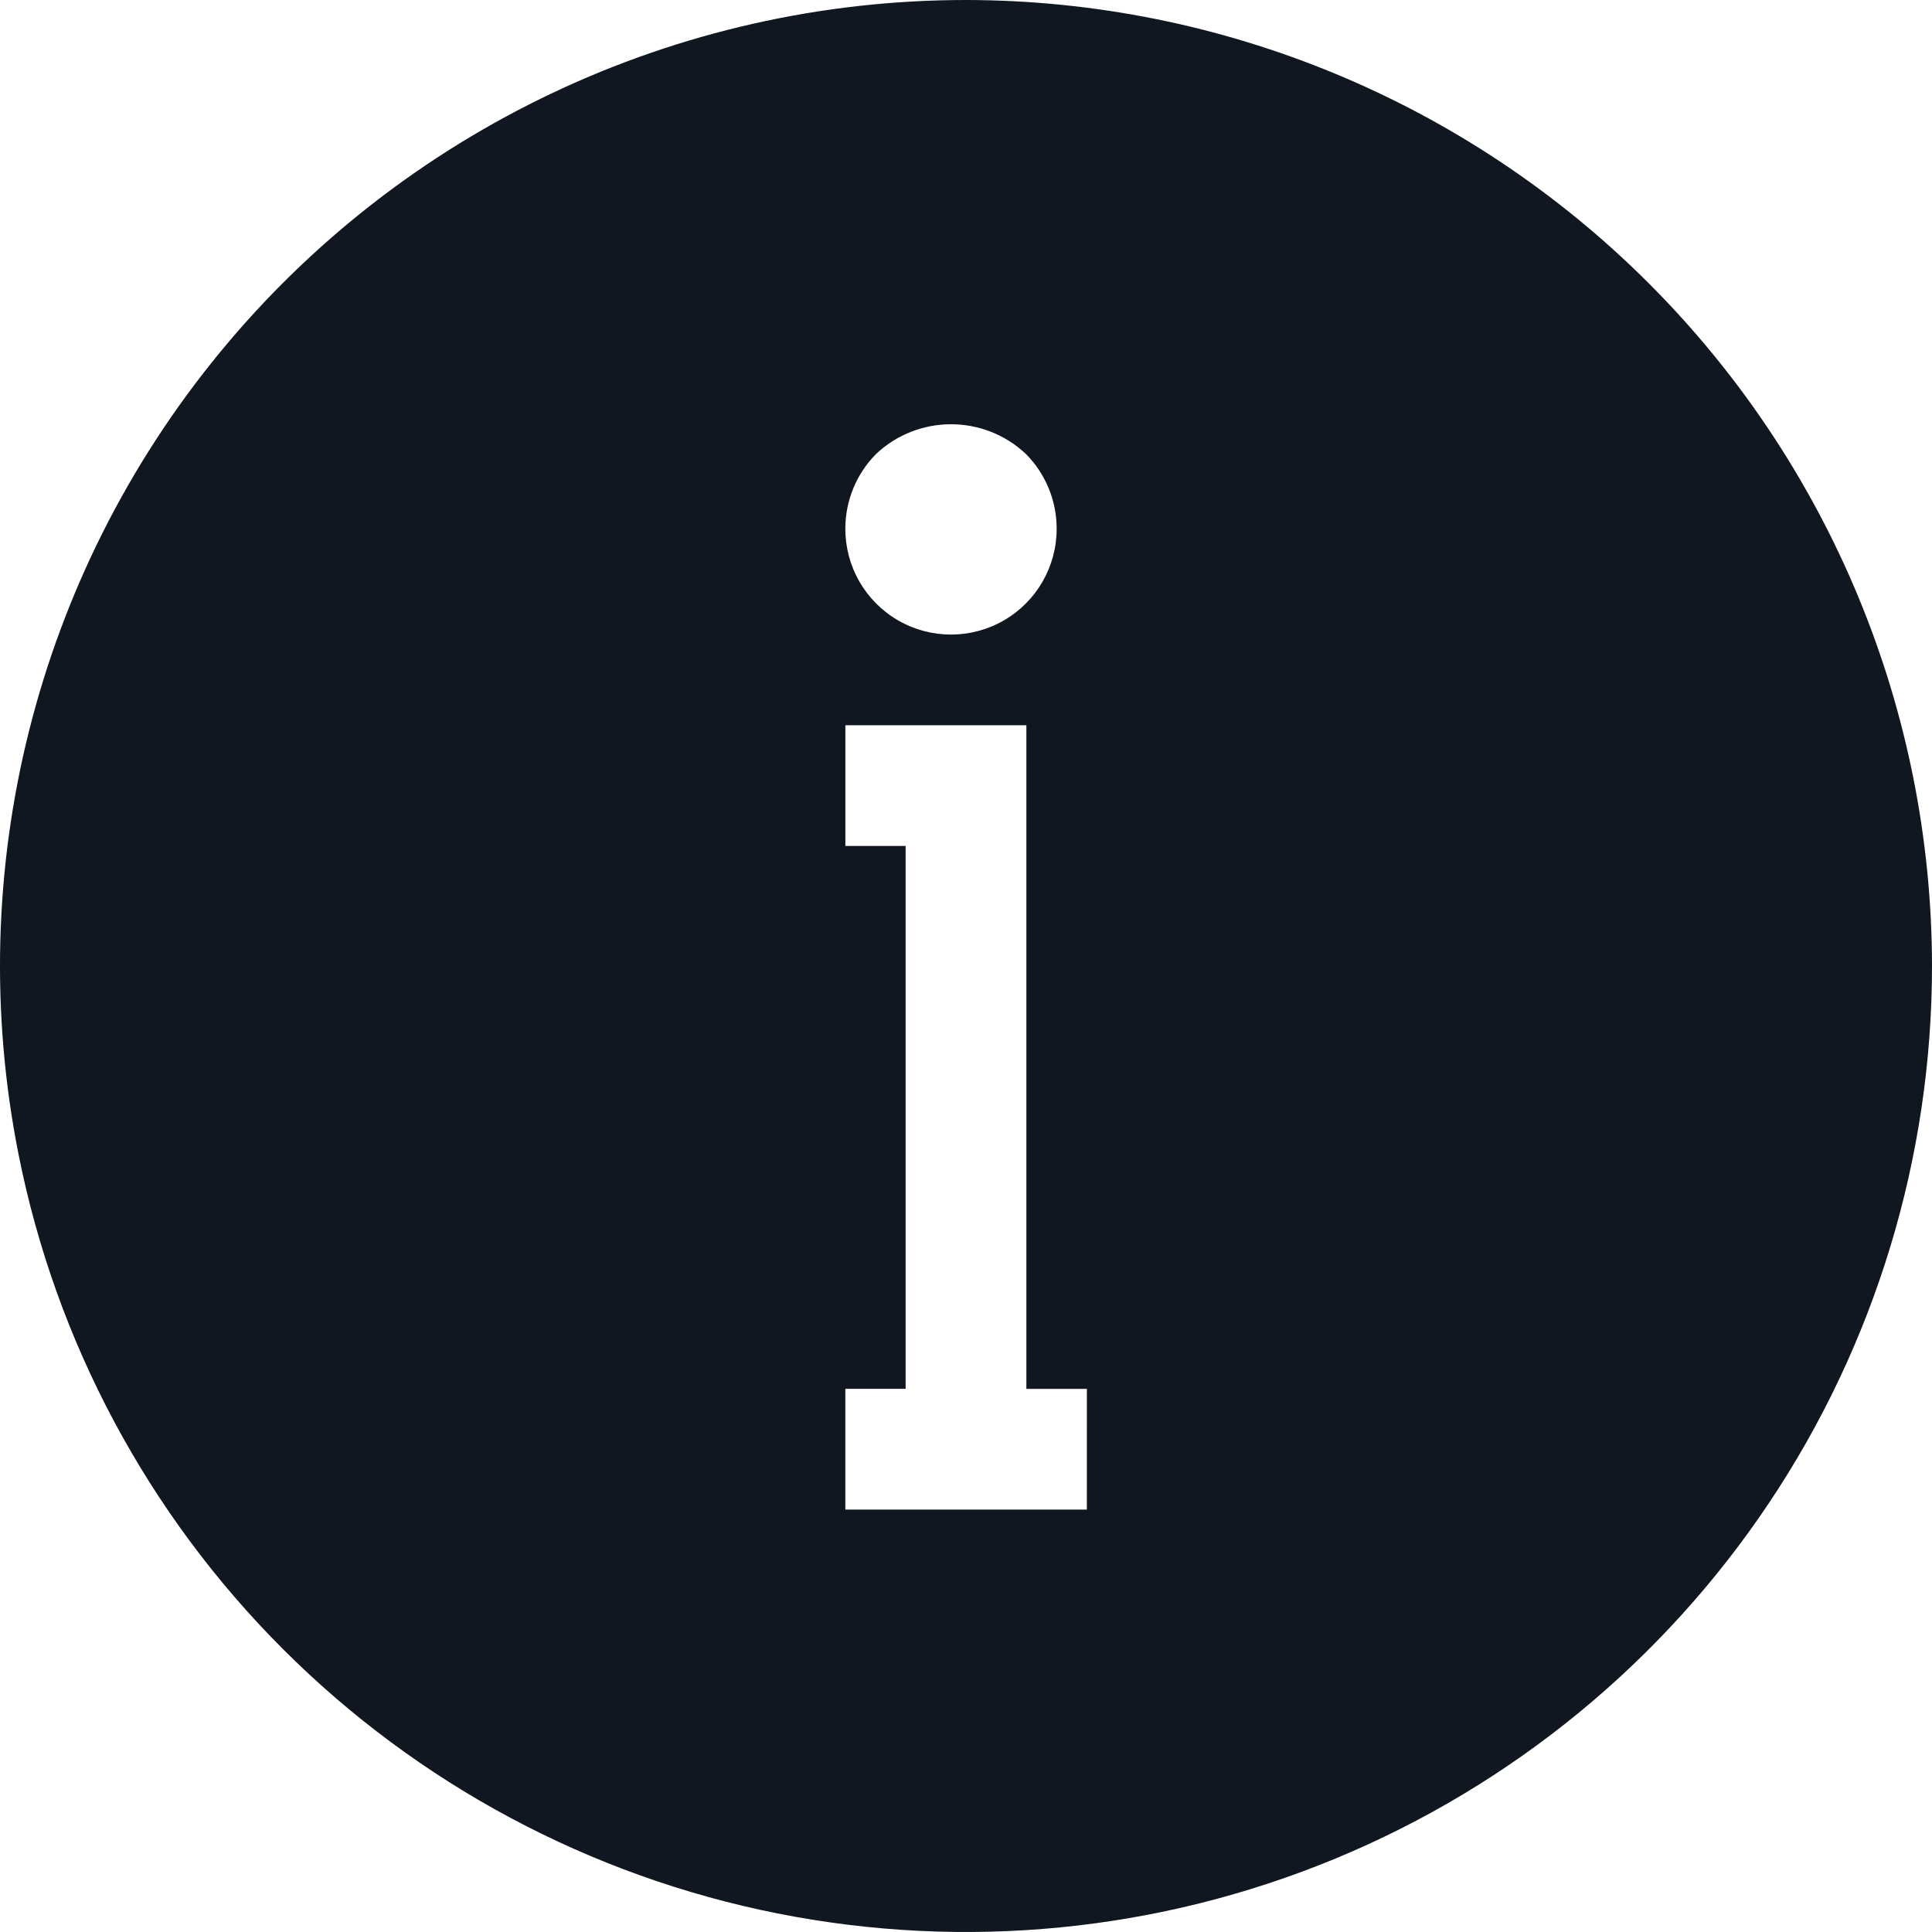
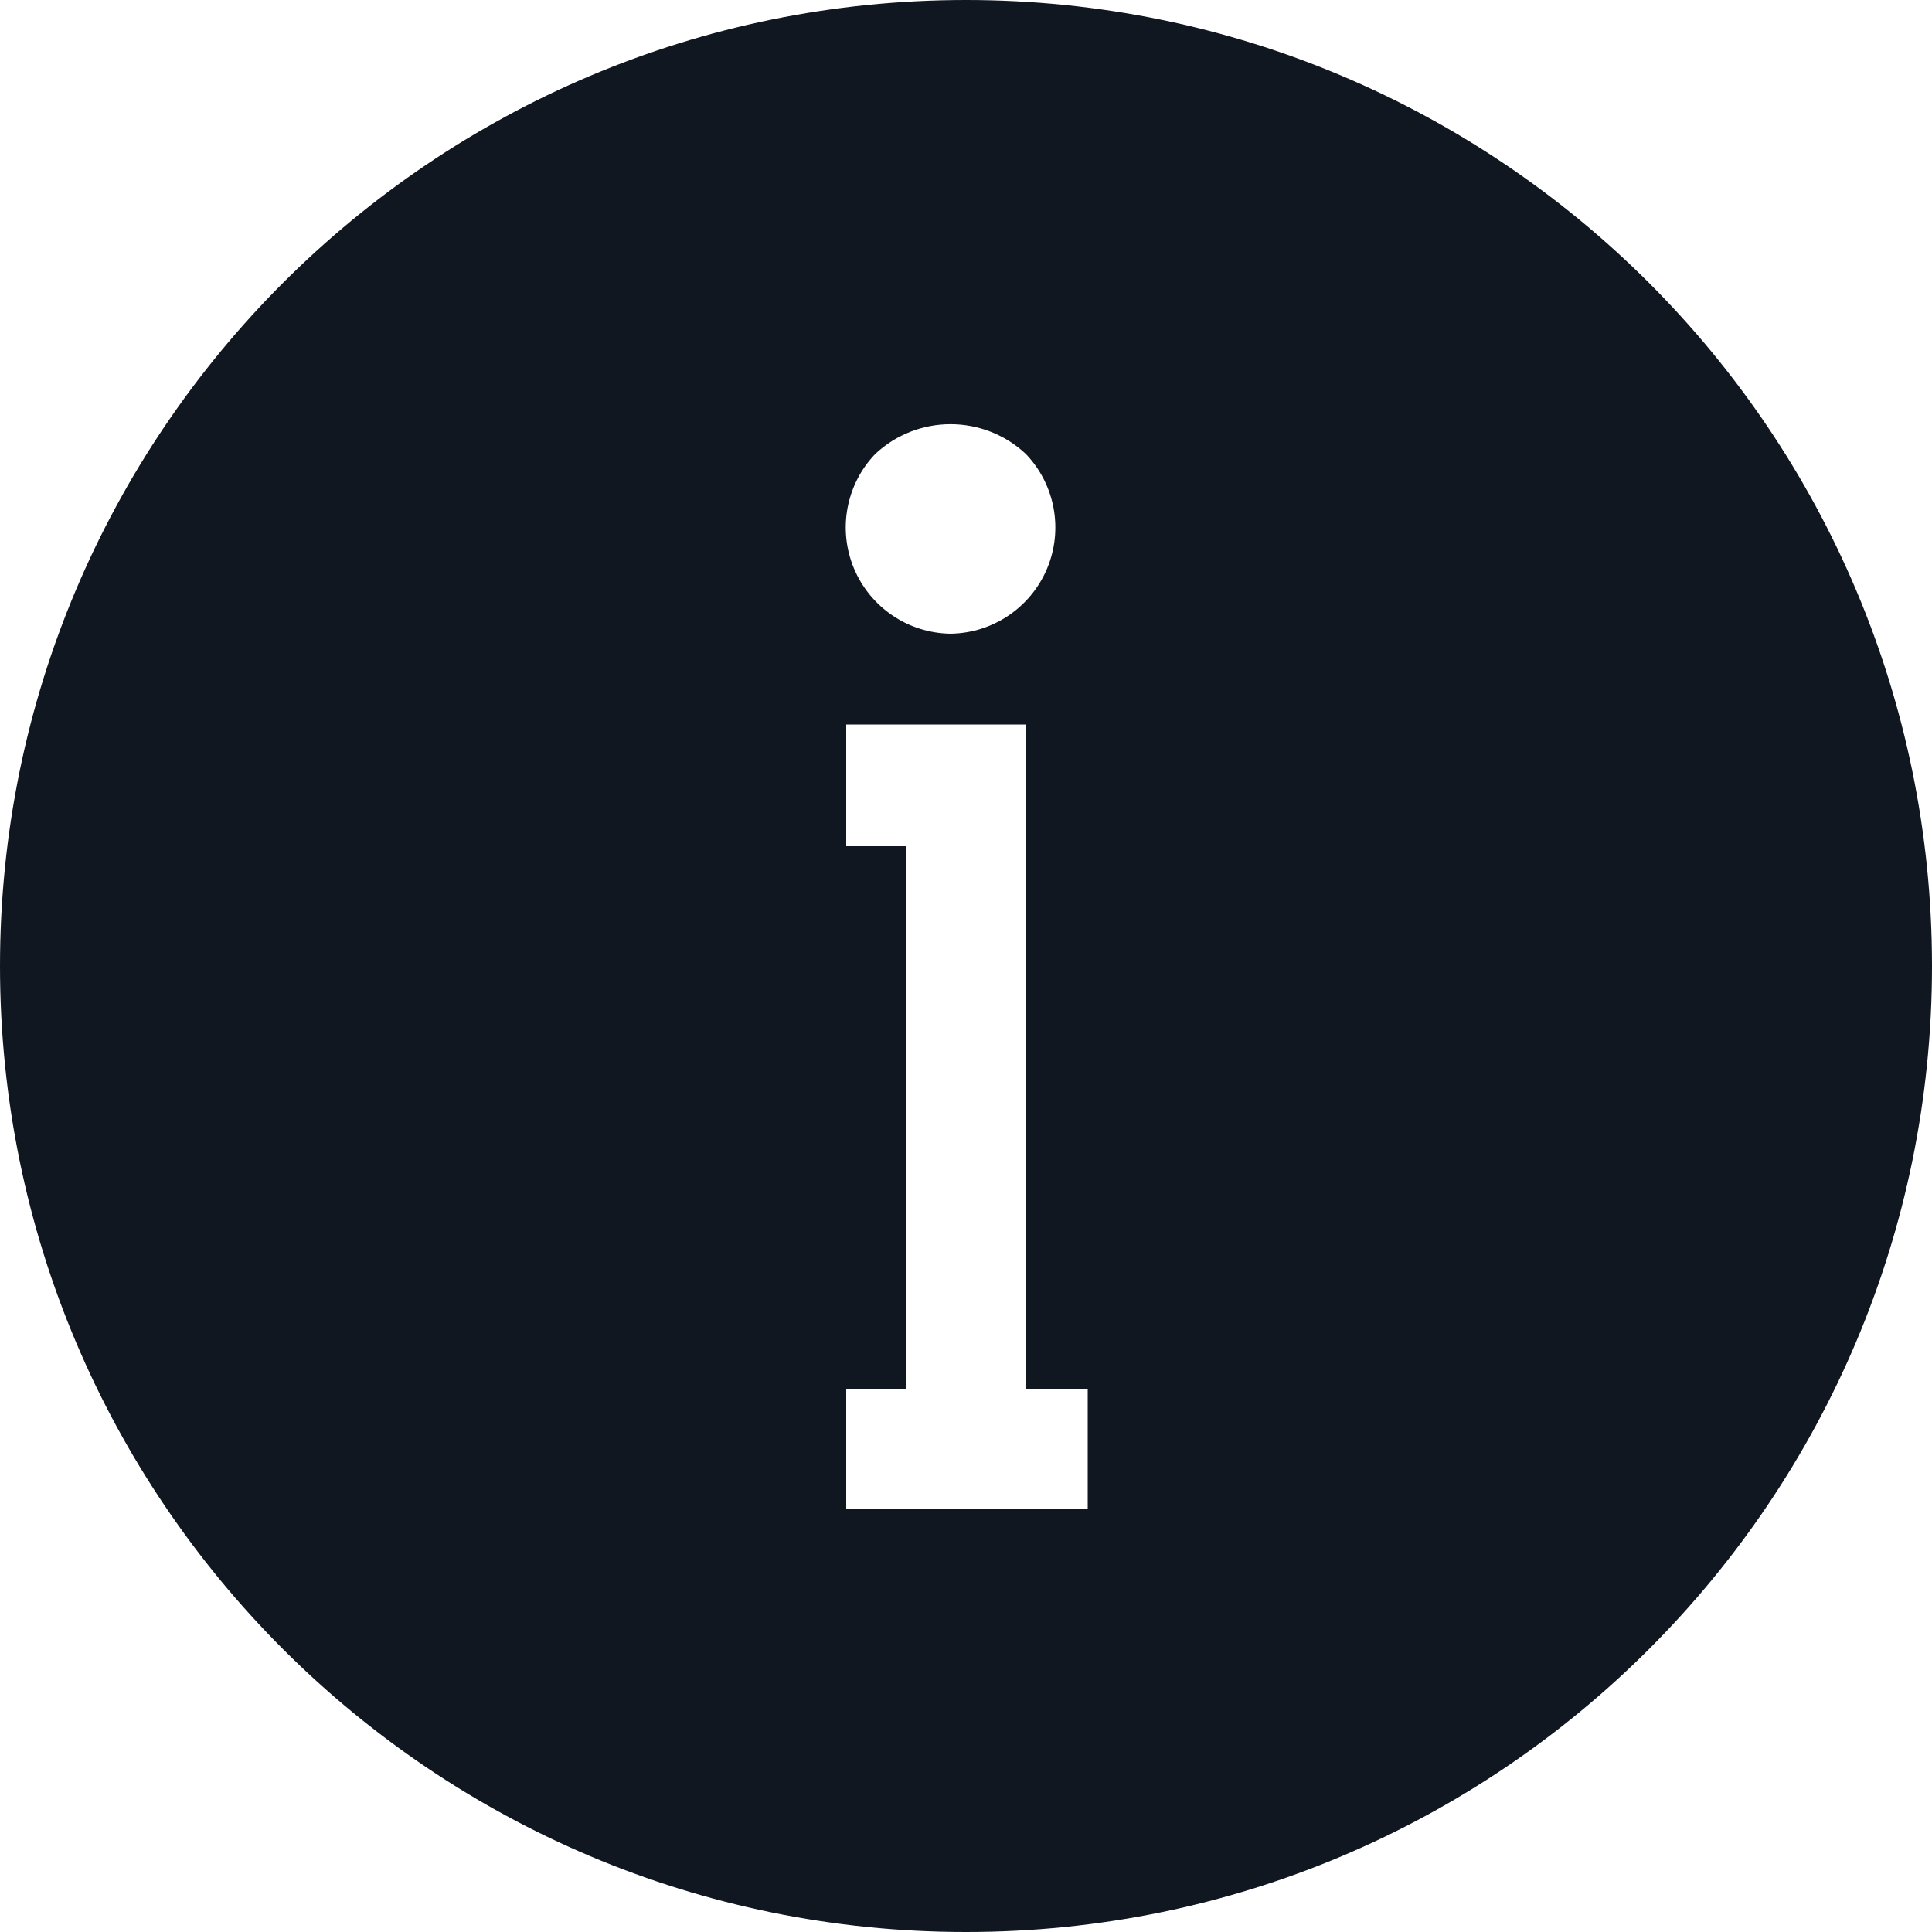
<svg xmlns="http://www.w3.org/2000/svg" width="1000" height="1000">
-   <path d="M500 0A500.002 500.002 0 009.608 597.545 499.978 499.978 0 00146.447 853.55a499.946 499.946 0 00256.008 136.842 500.024 500.024 0 00288.887-28.45 500.052 500.052 0 00224.391-184.157A499.994 499.994 0 001000 500c-.15-132.562-52.883-259.65-146.617-353.384A500.573 500.573 0 00500 0zm-46.516 234.953a56.563 56.563 0 0177.5 0 54.824 54.824 0 0115.938 38.578 54.688 54.688 0 11-109.375 0 54.876 54.876 0 0115.937-38.578zM562.547 781.36h-125v-62.5h31.203V437.875h-31.188v-62.5h93.688v343.516h31.313l-.016 62.468z" fill="#101721" fill-rule="nonzero" />
+   <path fill="#101721" fill-rule="nonzero" d="M500 0a500 500 0 100 1000A500 500 0 00500 0zm-47 235a57 57 0 0178 0 55 55 0 01-39 93 55 55 0 01-39-93zm110 546H438v-62h31V438h-31v-63h93v344h32v62z" />
</svg>
